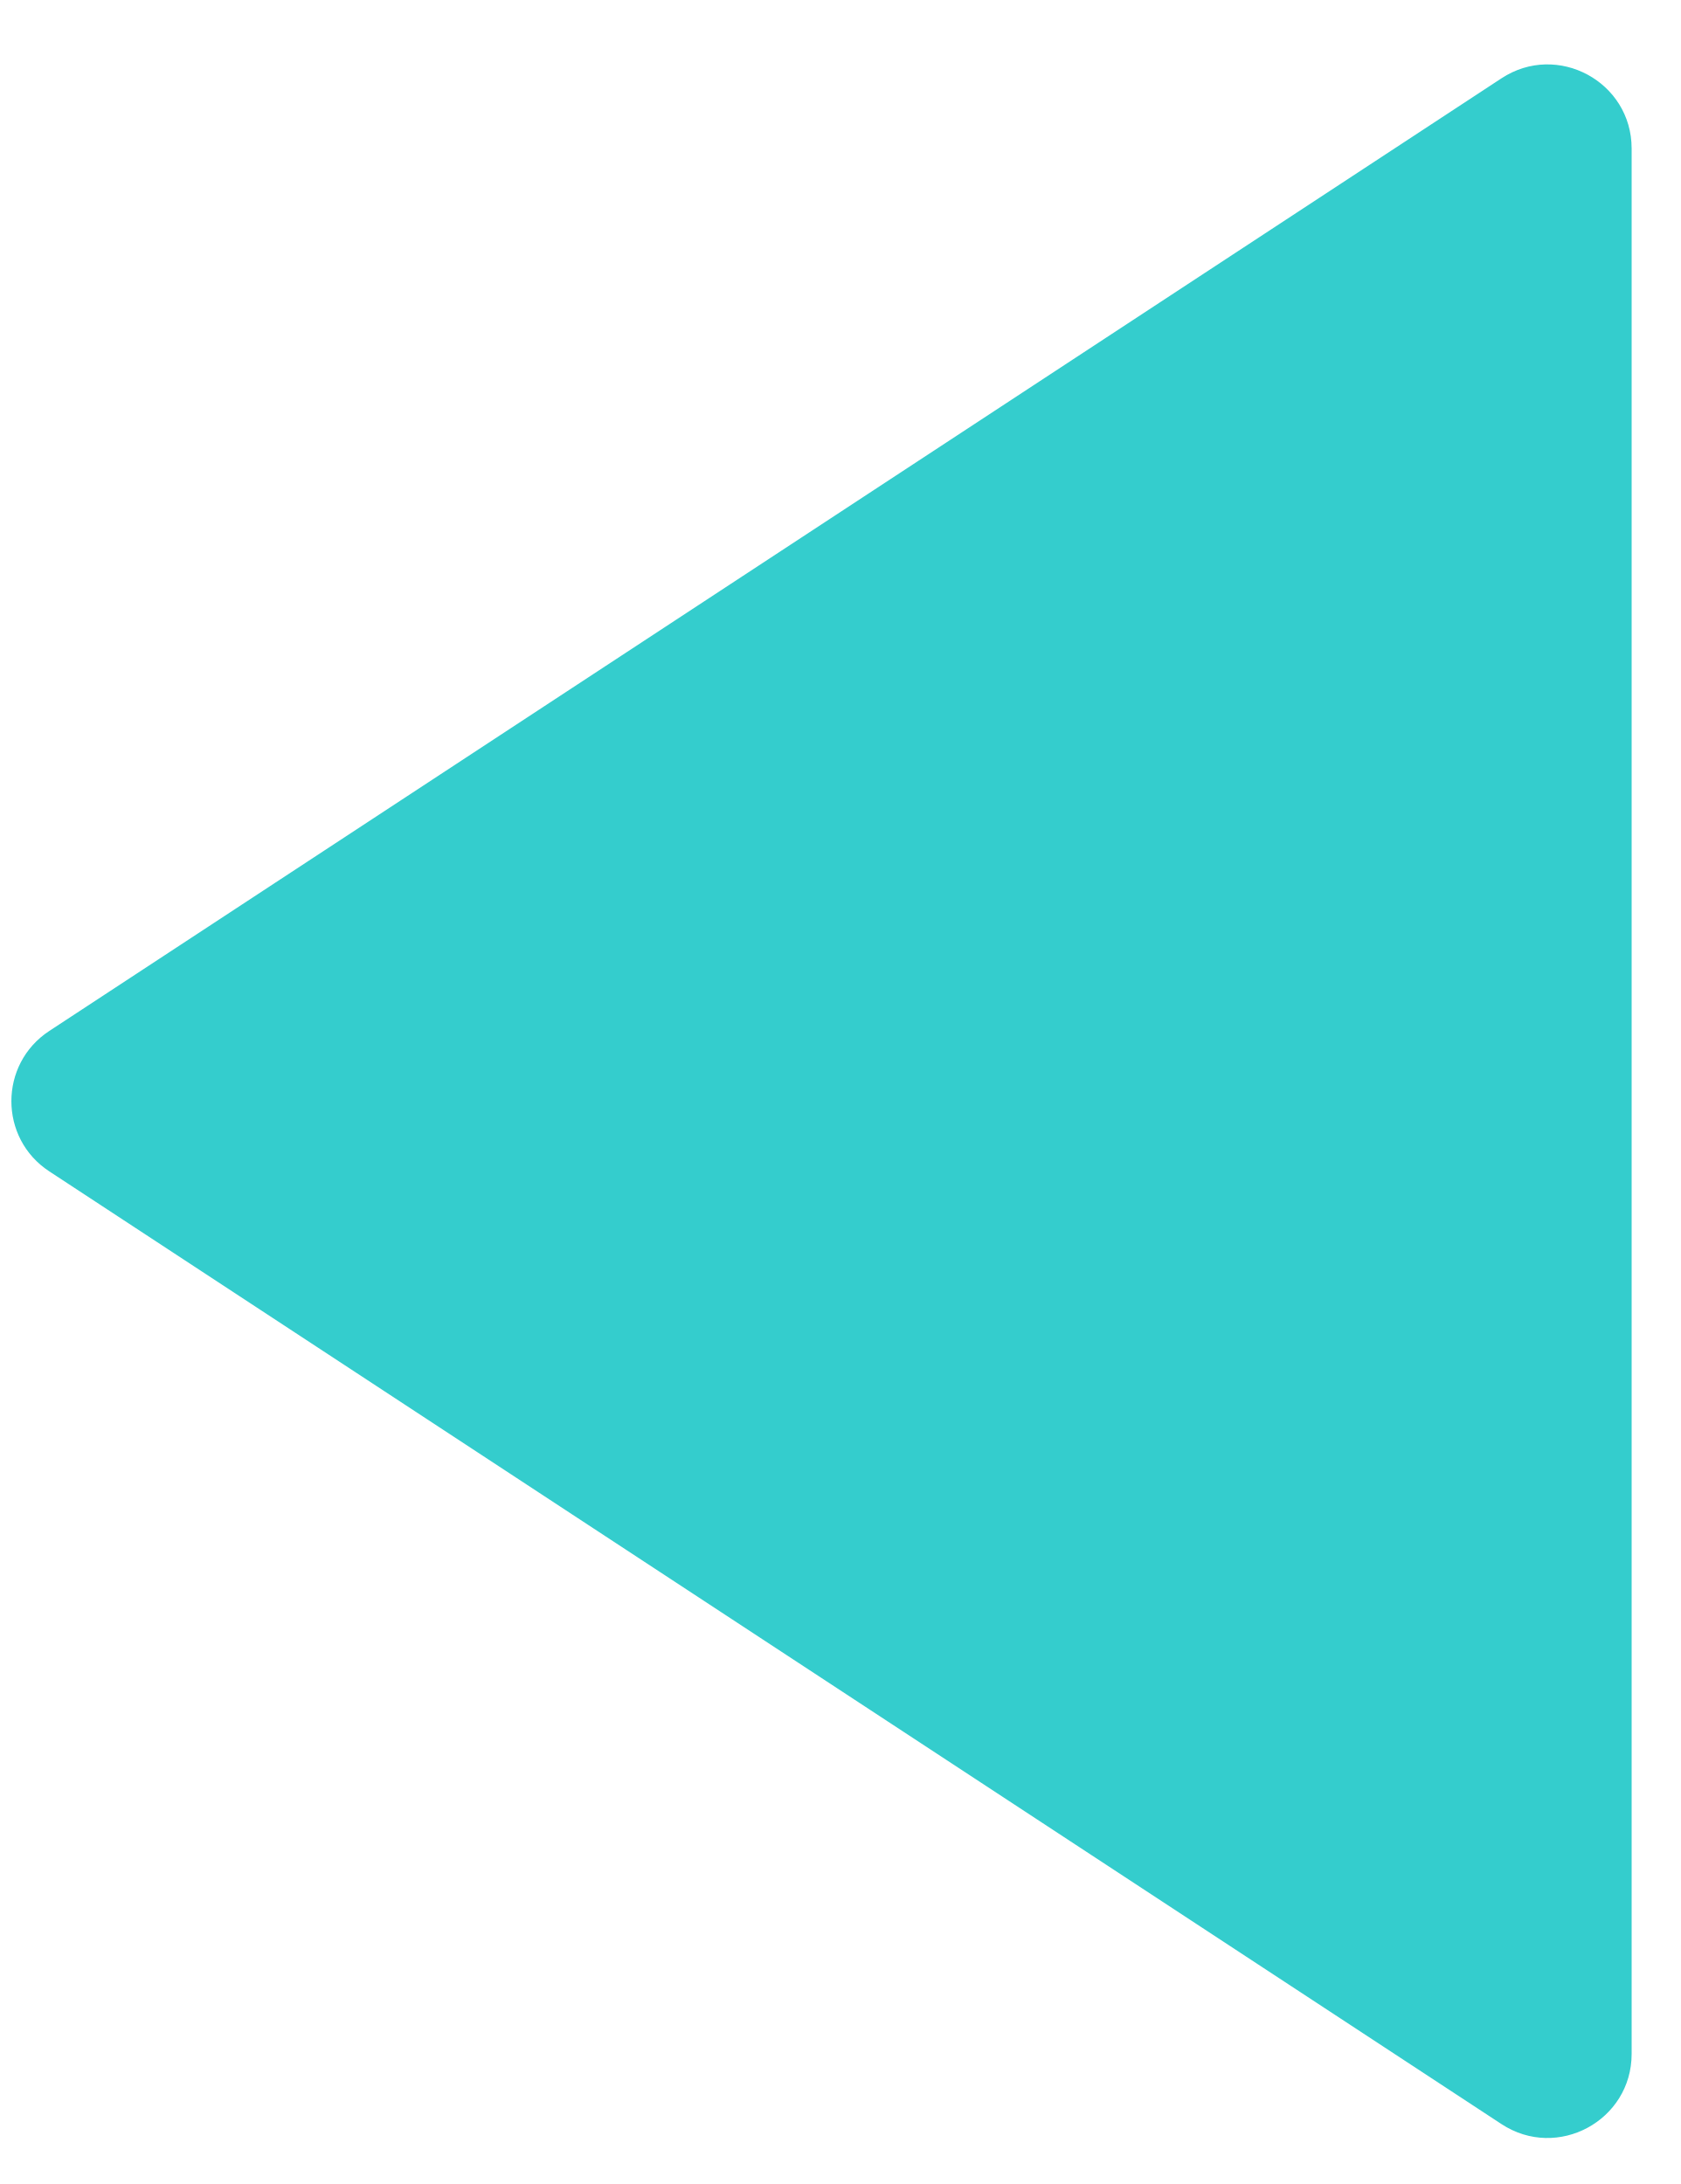
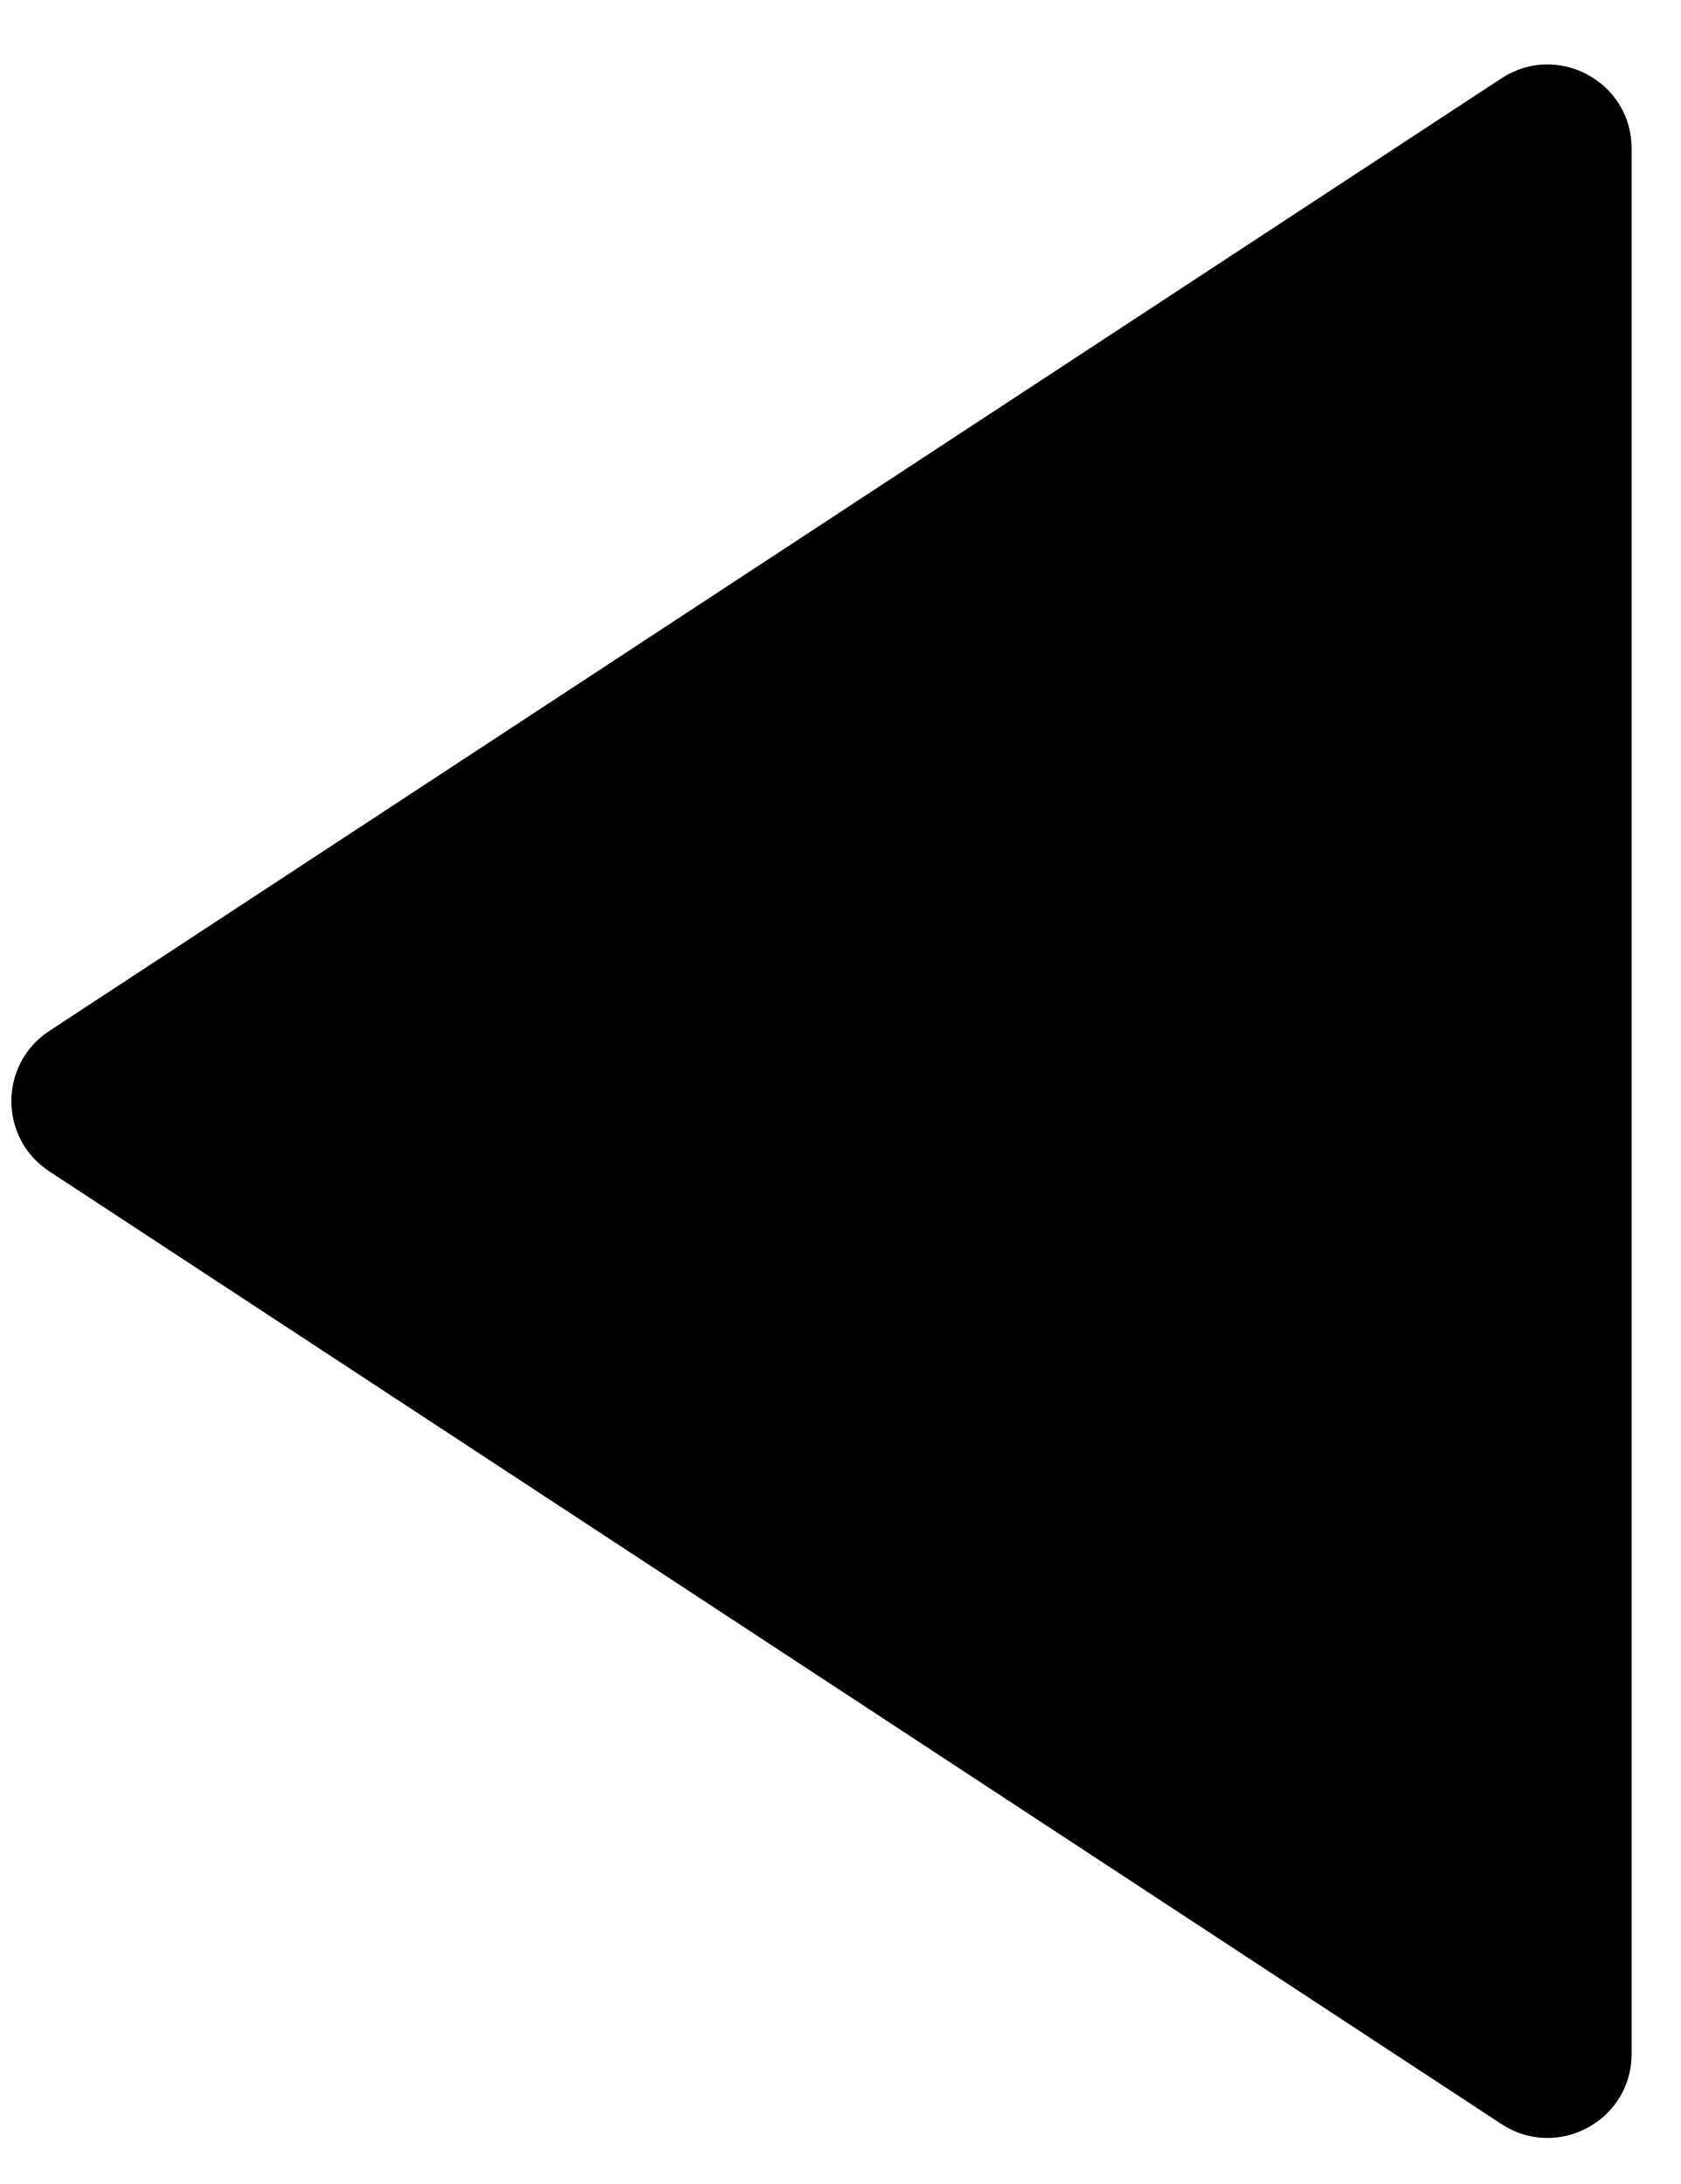
<svg xmlns="http://www.w3.org/2000/svg" width="20" height="26" viewBox="0 0 20 26" fill="none">
-   <path d="M0.587 13.945C-0.015 13.551 -0.015 12.668 0.587 12.273L17.873 0.932C18.538 0.496 19.422 0.973 19.422 1.768L19.422 24.451C19.422 25.246 18.538 25.723 17.873 25.287L0.587 13.945Z" fill="#34CDCD" />
+   <path d="M0.587 13.945C-0.015 13.551 -0.015 12.668 0.587 12.273L17.873 0.932C18.538 0.496 19.422 0.973 19.422 1.768L19.422 24.451C19.422 25.246 18.538 25.723 17.873 25.287L0.587 13.945Z" fill="currentColor" />
</svg>
